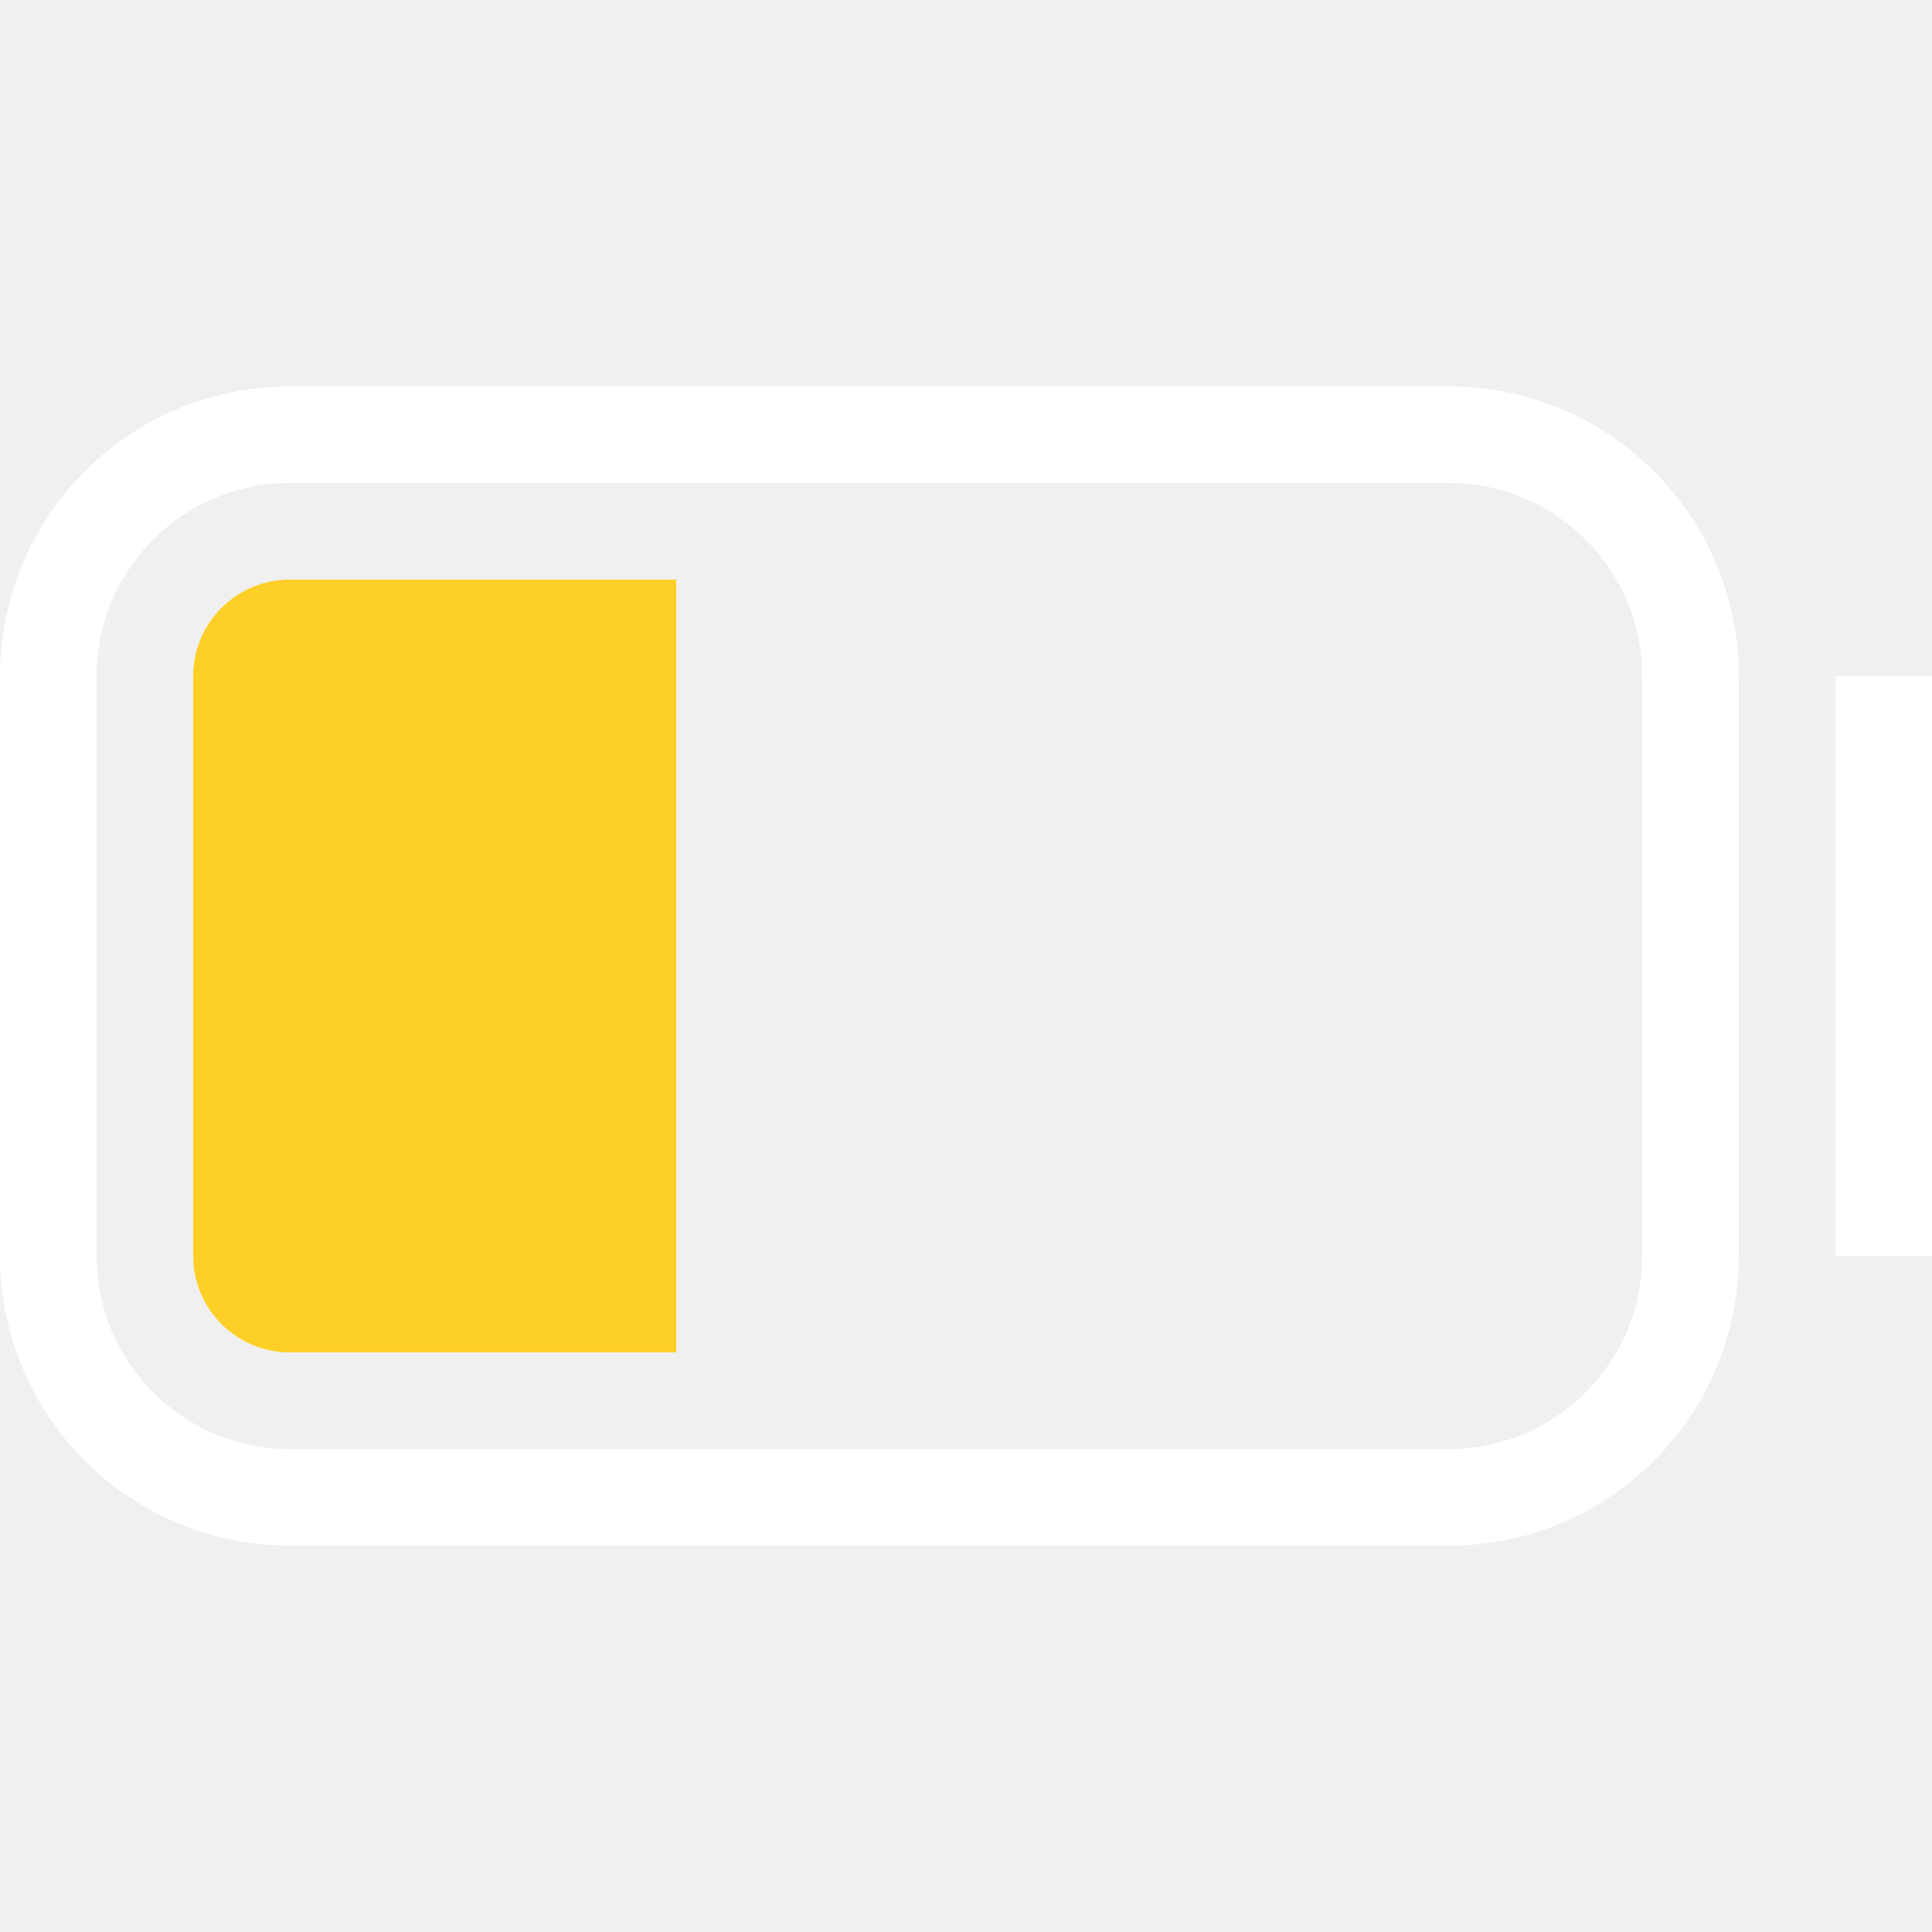
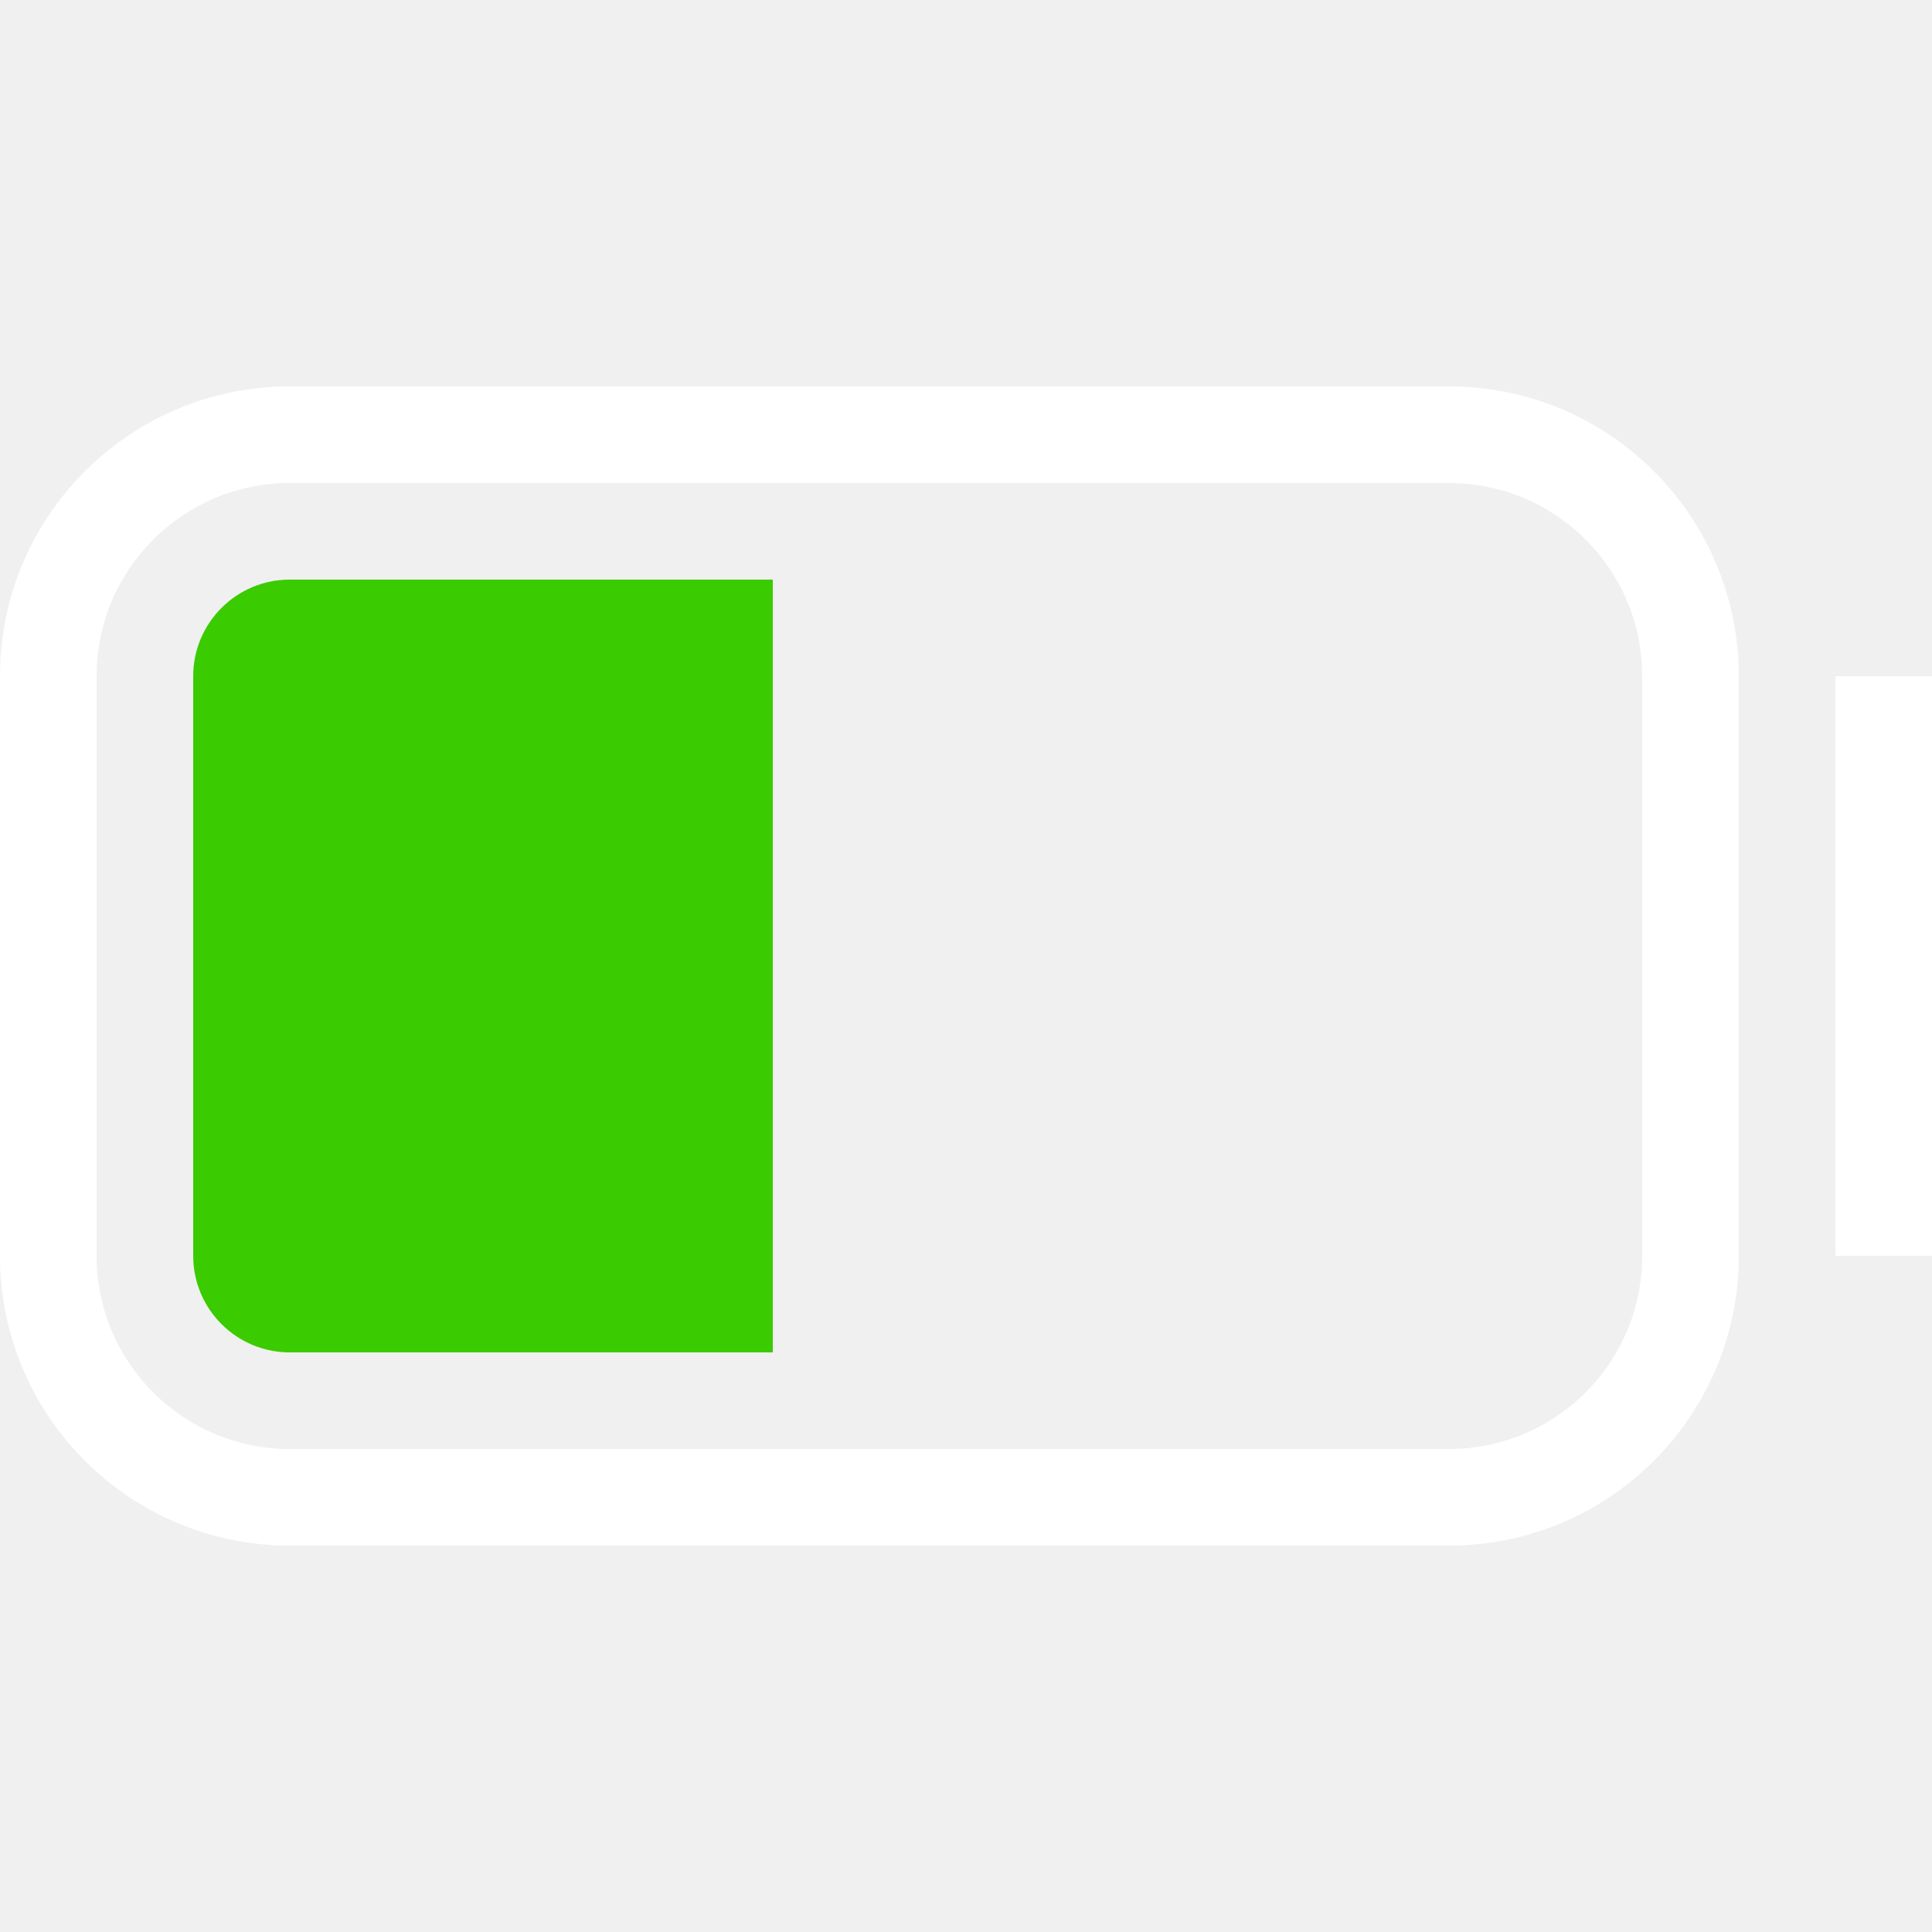
<svg xmlns="http://www.w3.org/2000/svg" width="20" height="20" viewBox="0 0 20 20">
  <g fill="none" fill-rule="evenodd" transform="translate(0 4)">
-     <path fill="#FED027" d="M1,-1.70530257e-13 L5,-1.70530257e-13 L5,-1.70530257e-13 L5,8 L1,8 C0.448,8 6.76353751e-17,7.552 0,7 L0,1 C-6.76353751e-17,0.448 0.448,-1.70428804e-13 1,-1.70530257e-13 Z" transform="translate(2 2)" />
+     <path fill="#3ACB00" d="M1,-3.41060513e-13 L6,-3.41060513e-13 L6,-3.41060513e-13 L6,8 L1,8 C0.448,8 6.76353751e-17,7.552 0,7 L0,1 C-6.76353751e-17,0.448 0.448,-3.4095906e-13 1,-3.41060513e-13 Z" transform="translate(2 2)" />
    <path fill="#FFF" d="M15,-4.61852778e-14 C16.657,-4.61852778e-14 18,1.343 18,3 L18,9 C18,10.657 16.657,12 15,12 L3,12 C1.343,12 0,10.657 0,9 L0,3 C0,1.343 1.343,-4.61852778e-14 3,-4.61852778e-14 L15,-4.61852778e-14 Z M15,1 L3,1 C1.895,1 1,1.895 1,3 L1,9 C1,10.105 1.895,11 3,11 L15,11 C16.105,11 17,10.105 17,9 L17,3 C17,1.895 16.105,1 15,1 Z M20,3 L20,9 L19,9 L19,3 L20,3 Z" />
  </g>
</svg>
